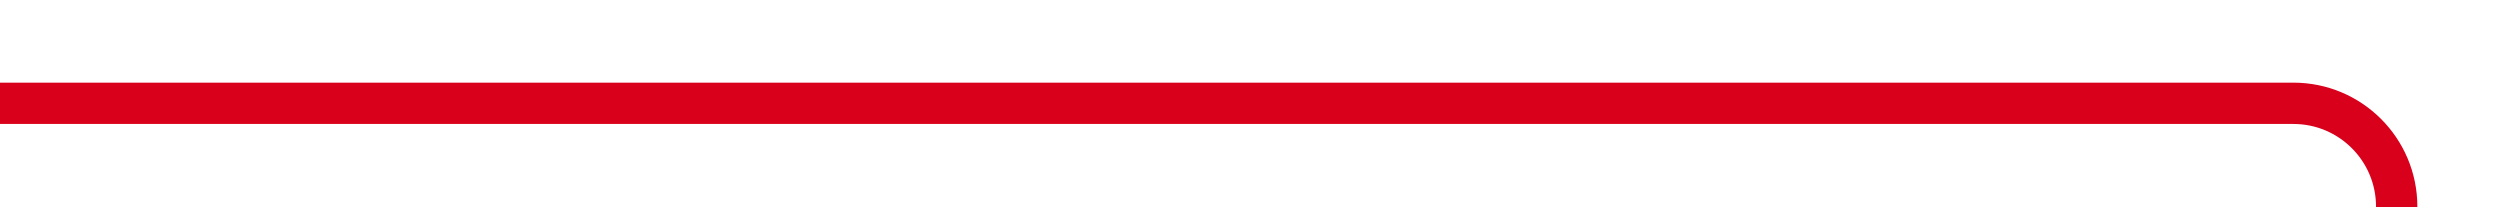
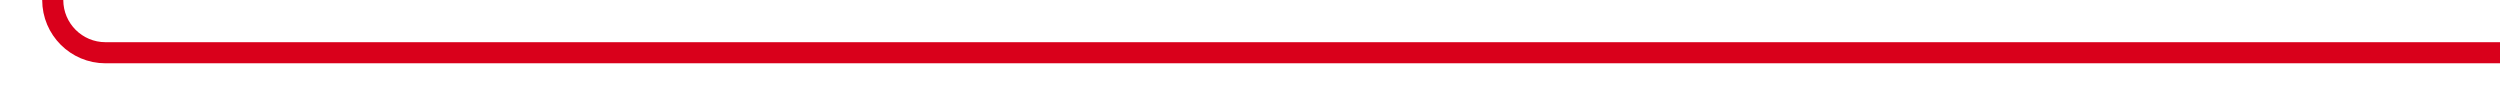
- <svg xmlns="http://www.w3.org/2000/svg" version="1.1" width="121px" height="10px" preserveAspectRatio="xMinYMid meet" viewBox="1719 226  121 8">
-   <path d="M 1719 230  L 1830 230  A 5 5 0 0 1 1835 235 L 1835 622  A 5 5 0 0 0 1840 627 L 1945 627  " stroke-width="2" stroke="#d9001b" fill="none" />
-   <path d="M 1944 634.6  L 1951 627  L 1944 619.4  L 1944 634.6  Z " fill-rule="nonzero" fill="#d9001b" stroke="none" />
+ <svg xmlns="http://www.w3.org/2000/svg" version="1.1" width="237px" height="10px" preserveAspectRatio="xMinYMid meet" viewBox="1780 713  237 8">
+   <path d="M 2017 717  L 1790 717  A 5 5 0 0 1 1785 712 L 1785 632  A 5 5 0 0 0 1780 627 L 1719 627  " stroke-width="2" stroke="#d9001b" fill="none" />
+   <path d="M 1720 619.4  L 1713 627  L 1720 634.6  L 1720 619.4  Z " fill-rule="nonzero" fill="#d9001b" stroke="none" />
</svg>
